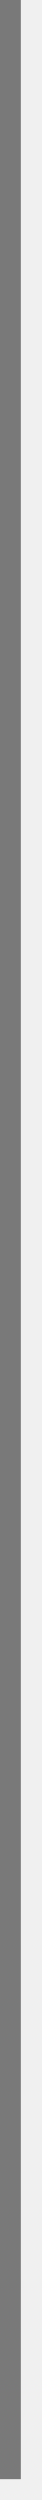
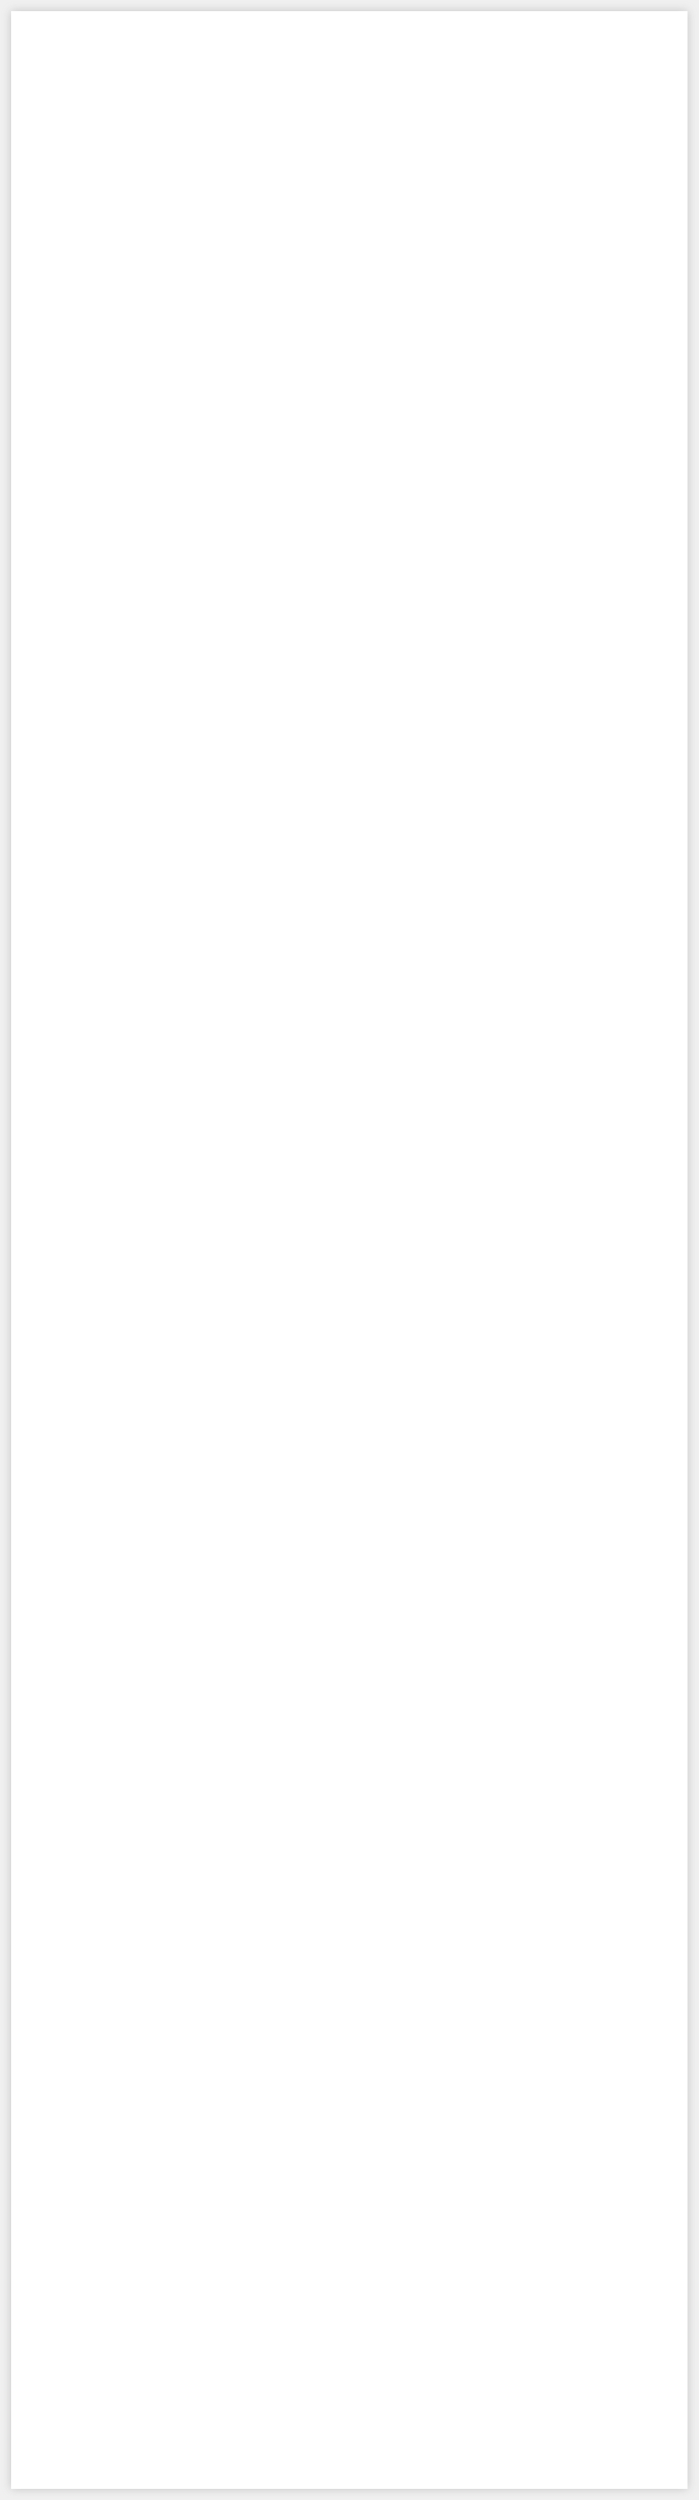
- <svg xmlns="http://www.w3.org/2000/svg" version="1.1" width="2px" height="120px">
-   <g transform="matrix(1 0 0 1 -31 -118 )">
-     <path d="M 31.5 118  L 31.5 237  " stroke-width="1" stroke="#797979" fill="none" />
+ <svg xmlns="http://www.w3.org/2000/svg" xmlns:xlink="http://www.w3.org/1999/xlink" version="1.1" width="377px" height="1349px">
+   <defs>
+     <filter x="6px" y="12px" width="377px" height="1349px" filterUnits="userSpaceOnUse" id="filter1477">
+       <feOffset dx="0" dy="0" in="SourceAlpha" result="shadowOffsetInner" />
+       <feGaussianBlur stdDeviation="2.5" in="shadowOffsetInner" result="shadowGaussian" />
+       <feComposite in2="shadowGaussian" operator="atop" in="SourceAlpha" result="shadowComposite" />
+       <feColorMatrix type="matrix" values="0 0 0 0 0.431  0 0 0 0 0.431  0 0 0 0 0.431  0 0 0 0.349 0  " in="shadowComposite" />
+     </filter>
+     <g id="widget1478">
+       <path d="M 12 18  L 377 18  L 377 1355  L 12 1355  L 12 18  Z " fill-rule="nonzero" fill="#ffffff" stroke="none" />
+     </g>
+   </defs>
+   <g transform="matrix(1 0 0 1 -6 -12 )">
+     <use xlink:href="#widget1478" filter="url(#filter1477)" />
+     <use xlink:href="#widget1478" />
  </g>
</svg>
